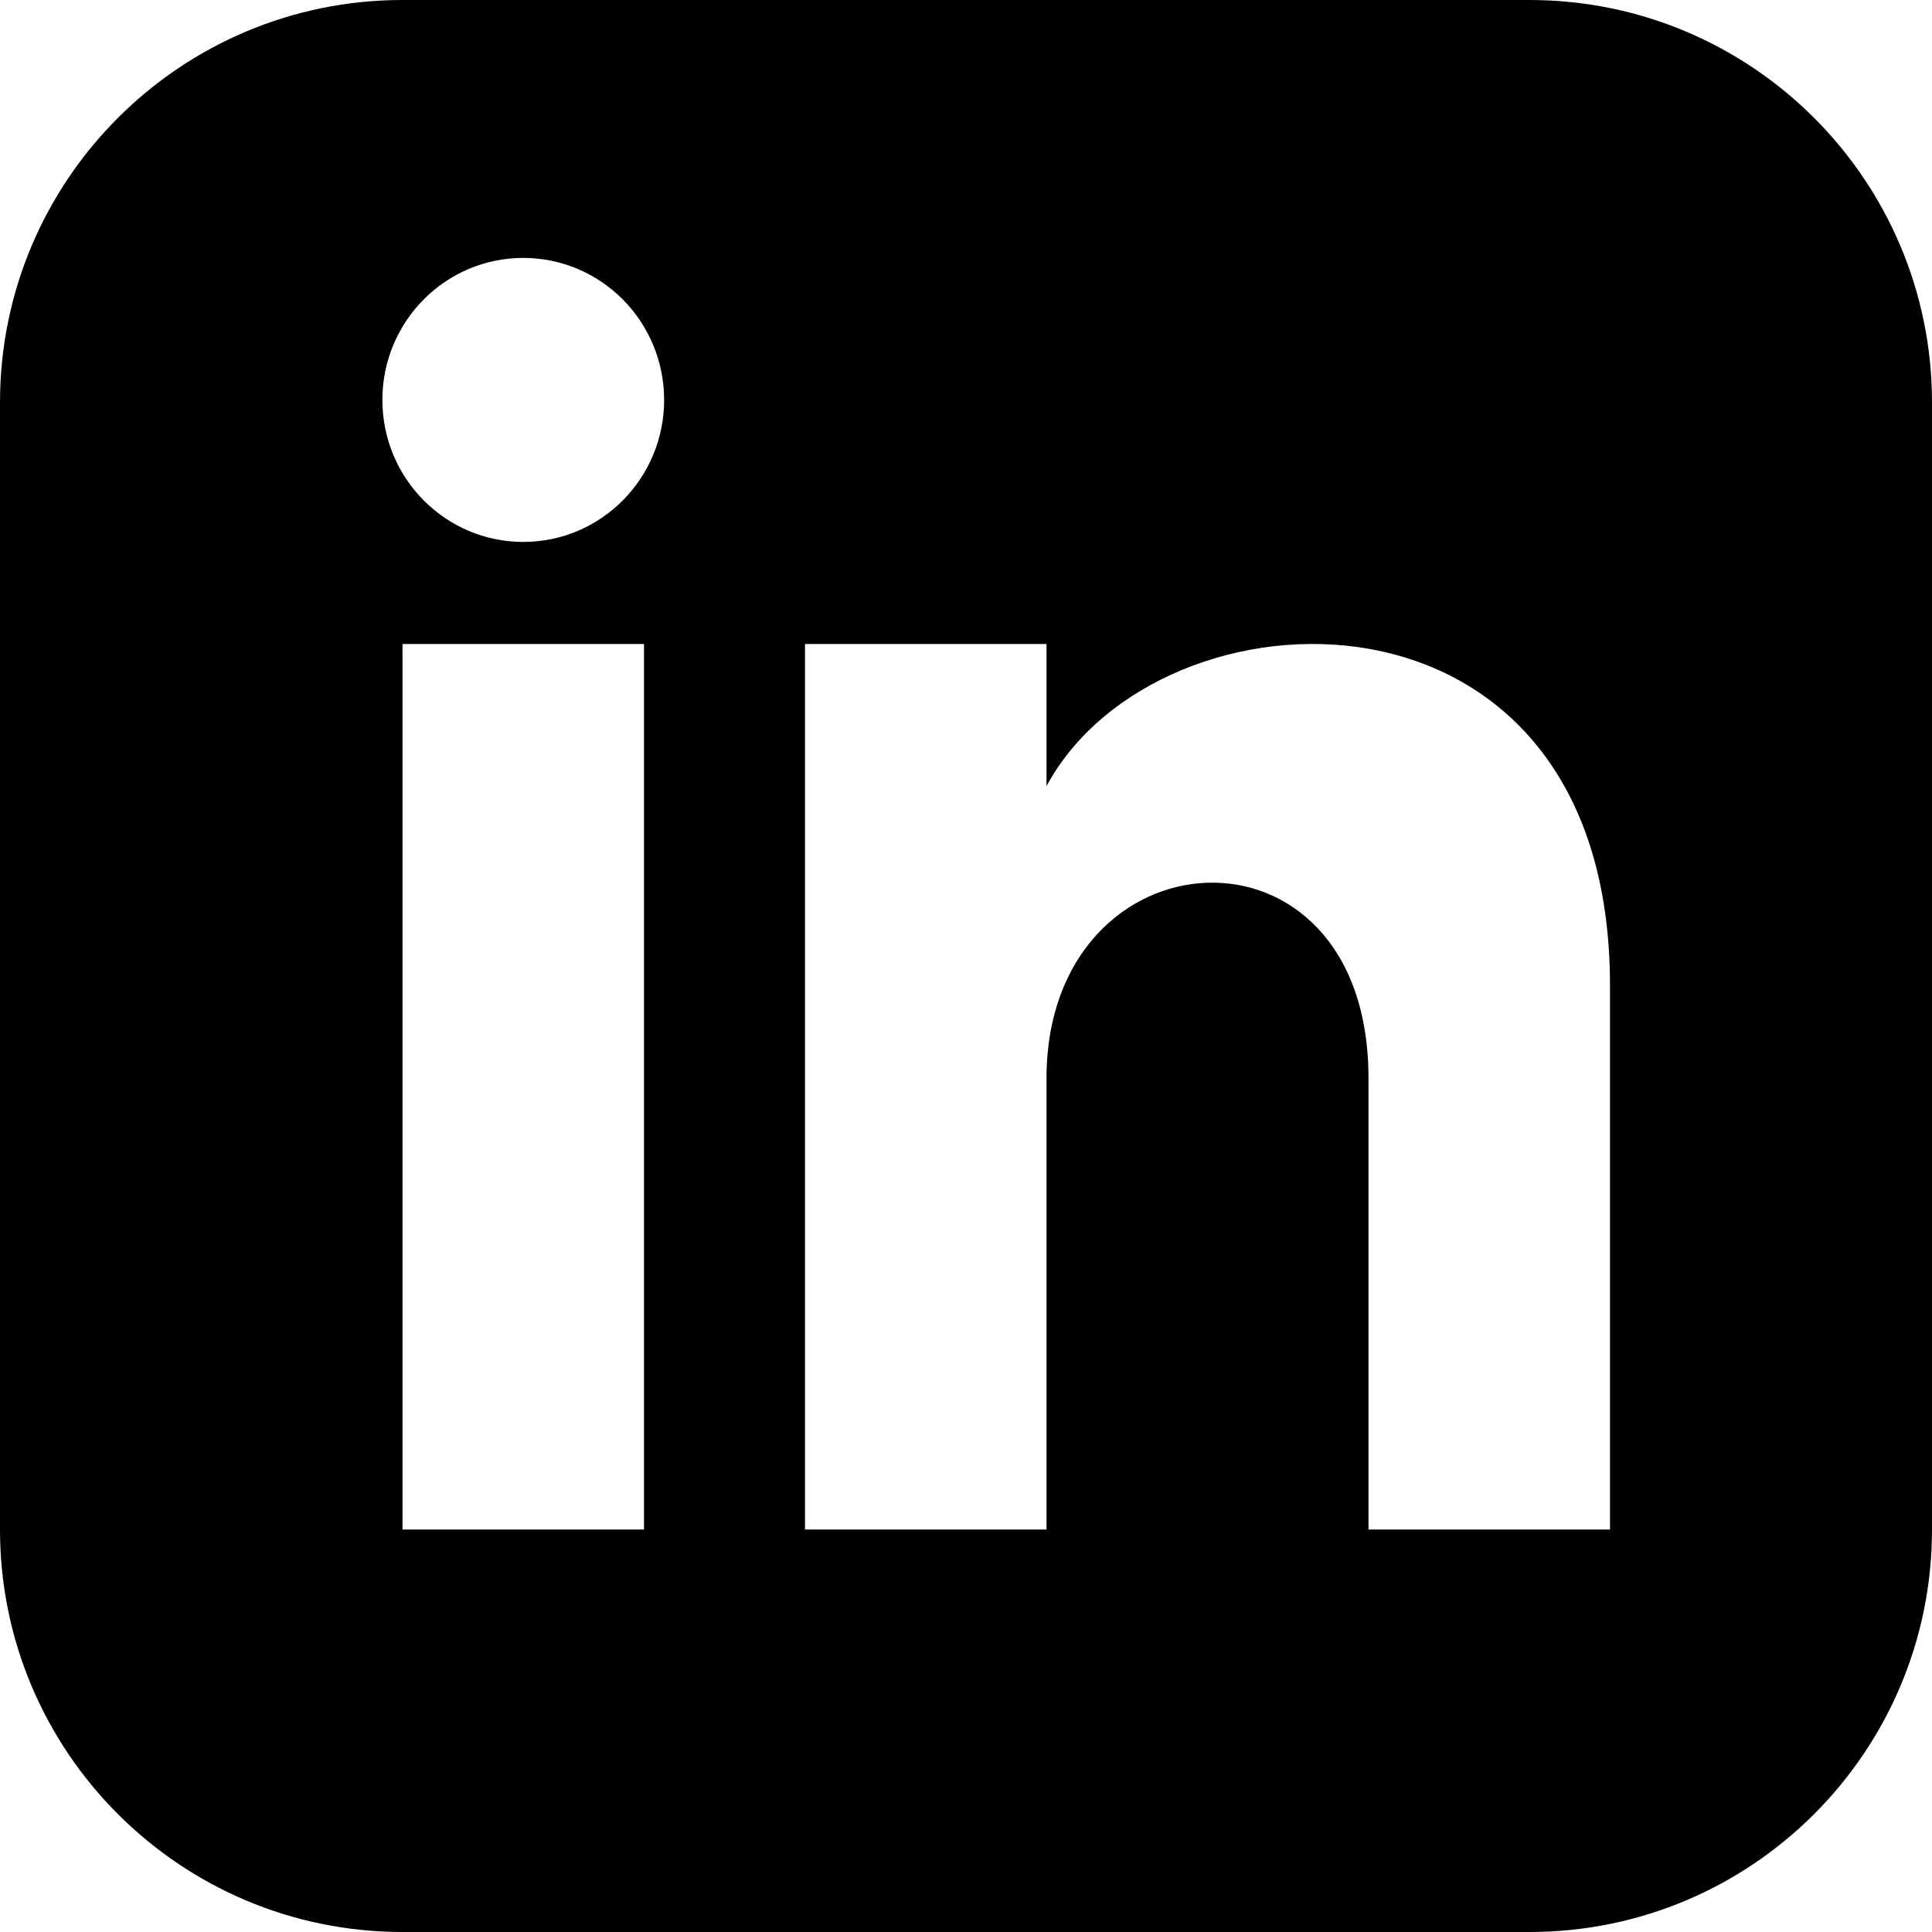
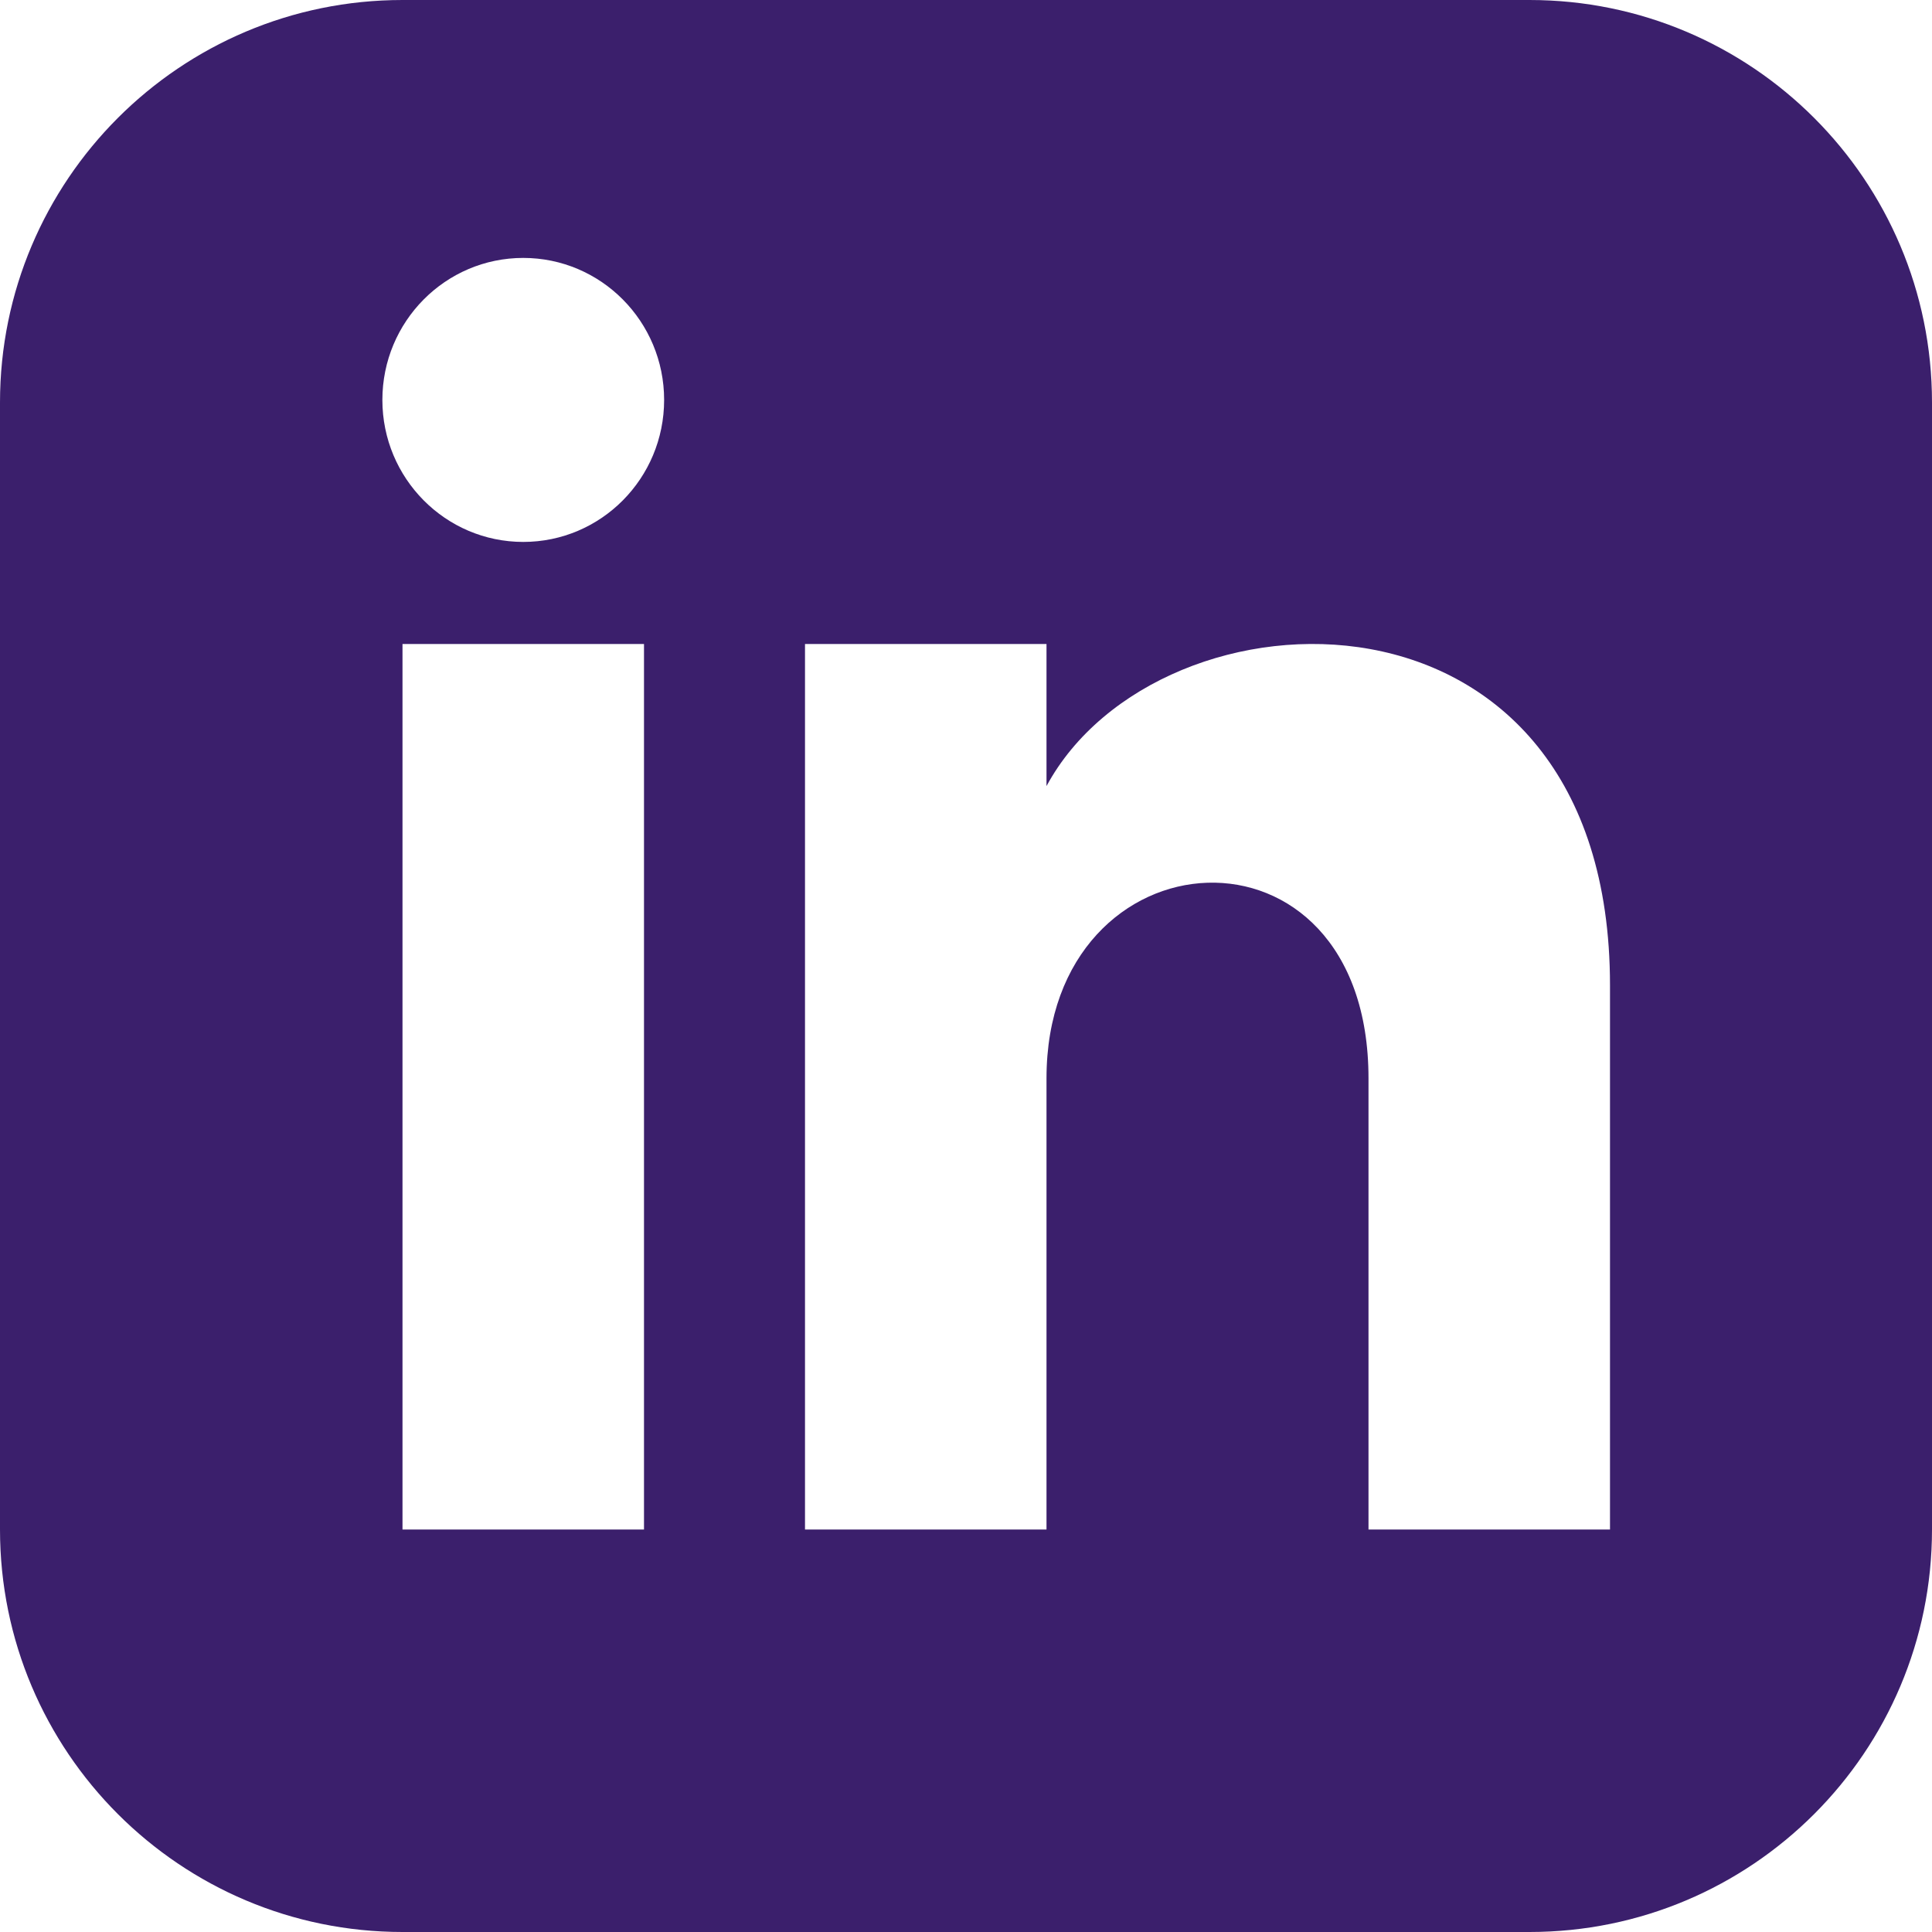
<svg xmlns="http://www.w3.org/2000/svg" className="w-6 h-6" viewBox="0 0 24 24">
-   <path d="M19 0h-14c-2.761 0-5 2.239-5 5v14c0 2.761 2.239 5 5 5h14c2.762 0 5-2.239 5-5v-14c0-2.761-2.238-5-5-5zm-11 19h-3v-11h3v11zm-1.5-12.268c-.966 0-1.75-.79-1.75-1.764s.784-1.764 1.75-1.764 1.75.79 1.75 1.764-.783 1.764-1.75 1.764zm13.5 12.268h-3v-5.604c0-3.368-4-3.113-4 0v5.604h-3v-11h3v1.765c1.396-2.586 7-2.777 7 2.476v6.759z" />
+   <path fill="#3B1F6C" d="M19 0h-14c-2.761 0-5 2.239-5 5v14c0 2.761 2.239 5 5 5h14c2.762 0 5-2.239 5-5v-14c0-2.761-2.238-5-5-5zm-11 19h-3v-11h3v11zm-1.5-12.268c-.966 0-1.75-.79-1.75-1.764s.784-1.764 1.75-1.764 1.75.79 1.75 1.764-.783 1.764-1.75 1.764zm13.5 12.268h-3v-5.604c0-3.368-4-3.113-4 0v5.604h-3v-11h3v1.765c1.396-2.586 7-2.777 7 2.476v6.759z" />
</svg>
